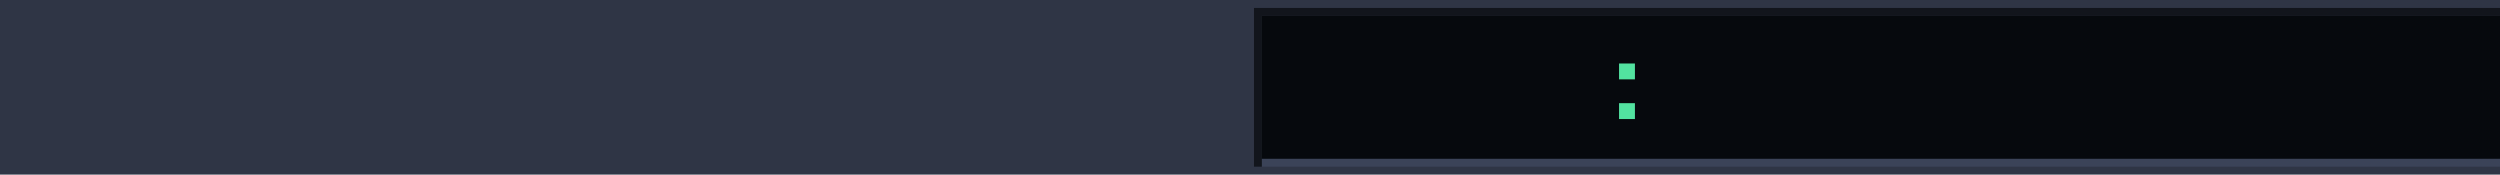
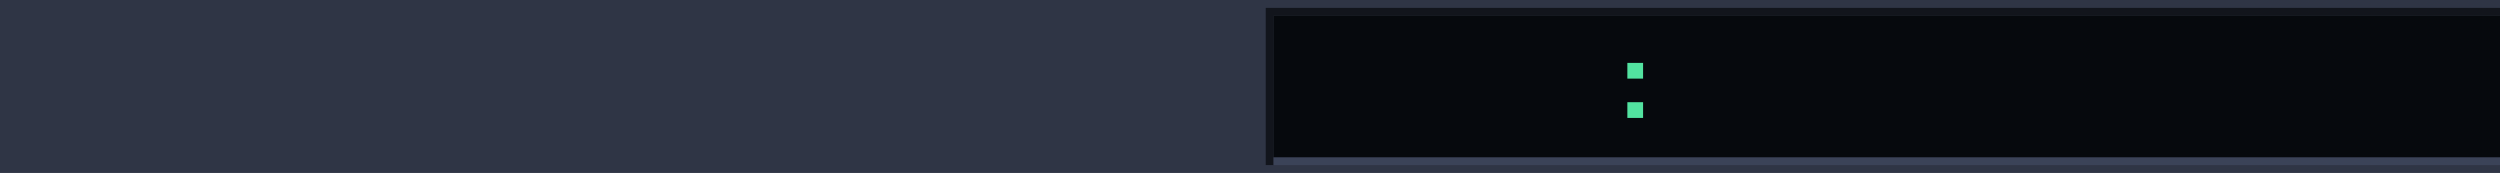
- <svg xmlns="http://www.w3.org/2000/svg" width="315" height="22" viewBox="0 0 315 22">
-   <rect x="0" y="0" width="315" height="22" fill="#2f3545" class="body" />
-   <path d="M158 1H316V2H159V21H158Z" fill="#12151c" class="shadow" />
-   <path d="M315 2H316V21H159V20H315Z" fill="#3b4358" class="rim" />
-   <rect x="159" y="2" width="156" height="18" fill="#06090d" />
-   <rect x="204" y="8" width="2" height="2" fill="#52e3a0" />
-   <rect x="204" y="13" width="2" height="2" fill="#52e3a0" />
+ <svg xmlns="http://www.w3.org/2000/svg" width="318" height="22" viewBox="0 0 318 22">
+   <rect x="0" y="0" width="318" height="22" fill="#2f3545" class="body" />
+   <path d="M161 1H319V2H162V21H161Z" fill="#12151c" class="shadow" />
+   <path d="M318 2H319V21H162V20H318Z" fill="#3b4358" class="rim" />
+   <rect x="162" y="2" width="156" height="18" fill="#06090d" />
+   <rect x="207" y="8" width="2" height="2" fill="#52e3a0" />
+   <rect x="207" y="13" width="2" height="2" fill="#52e3a0" />
</svg>
